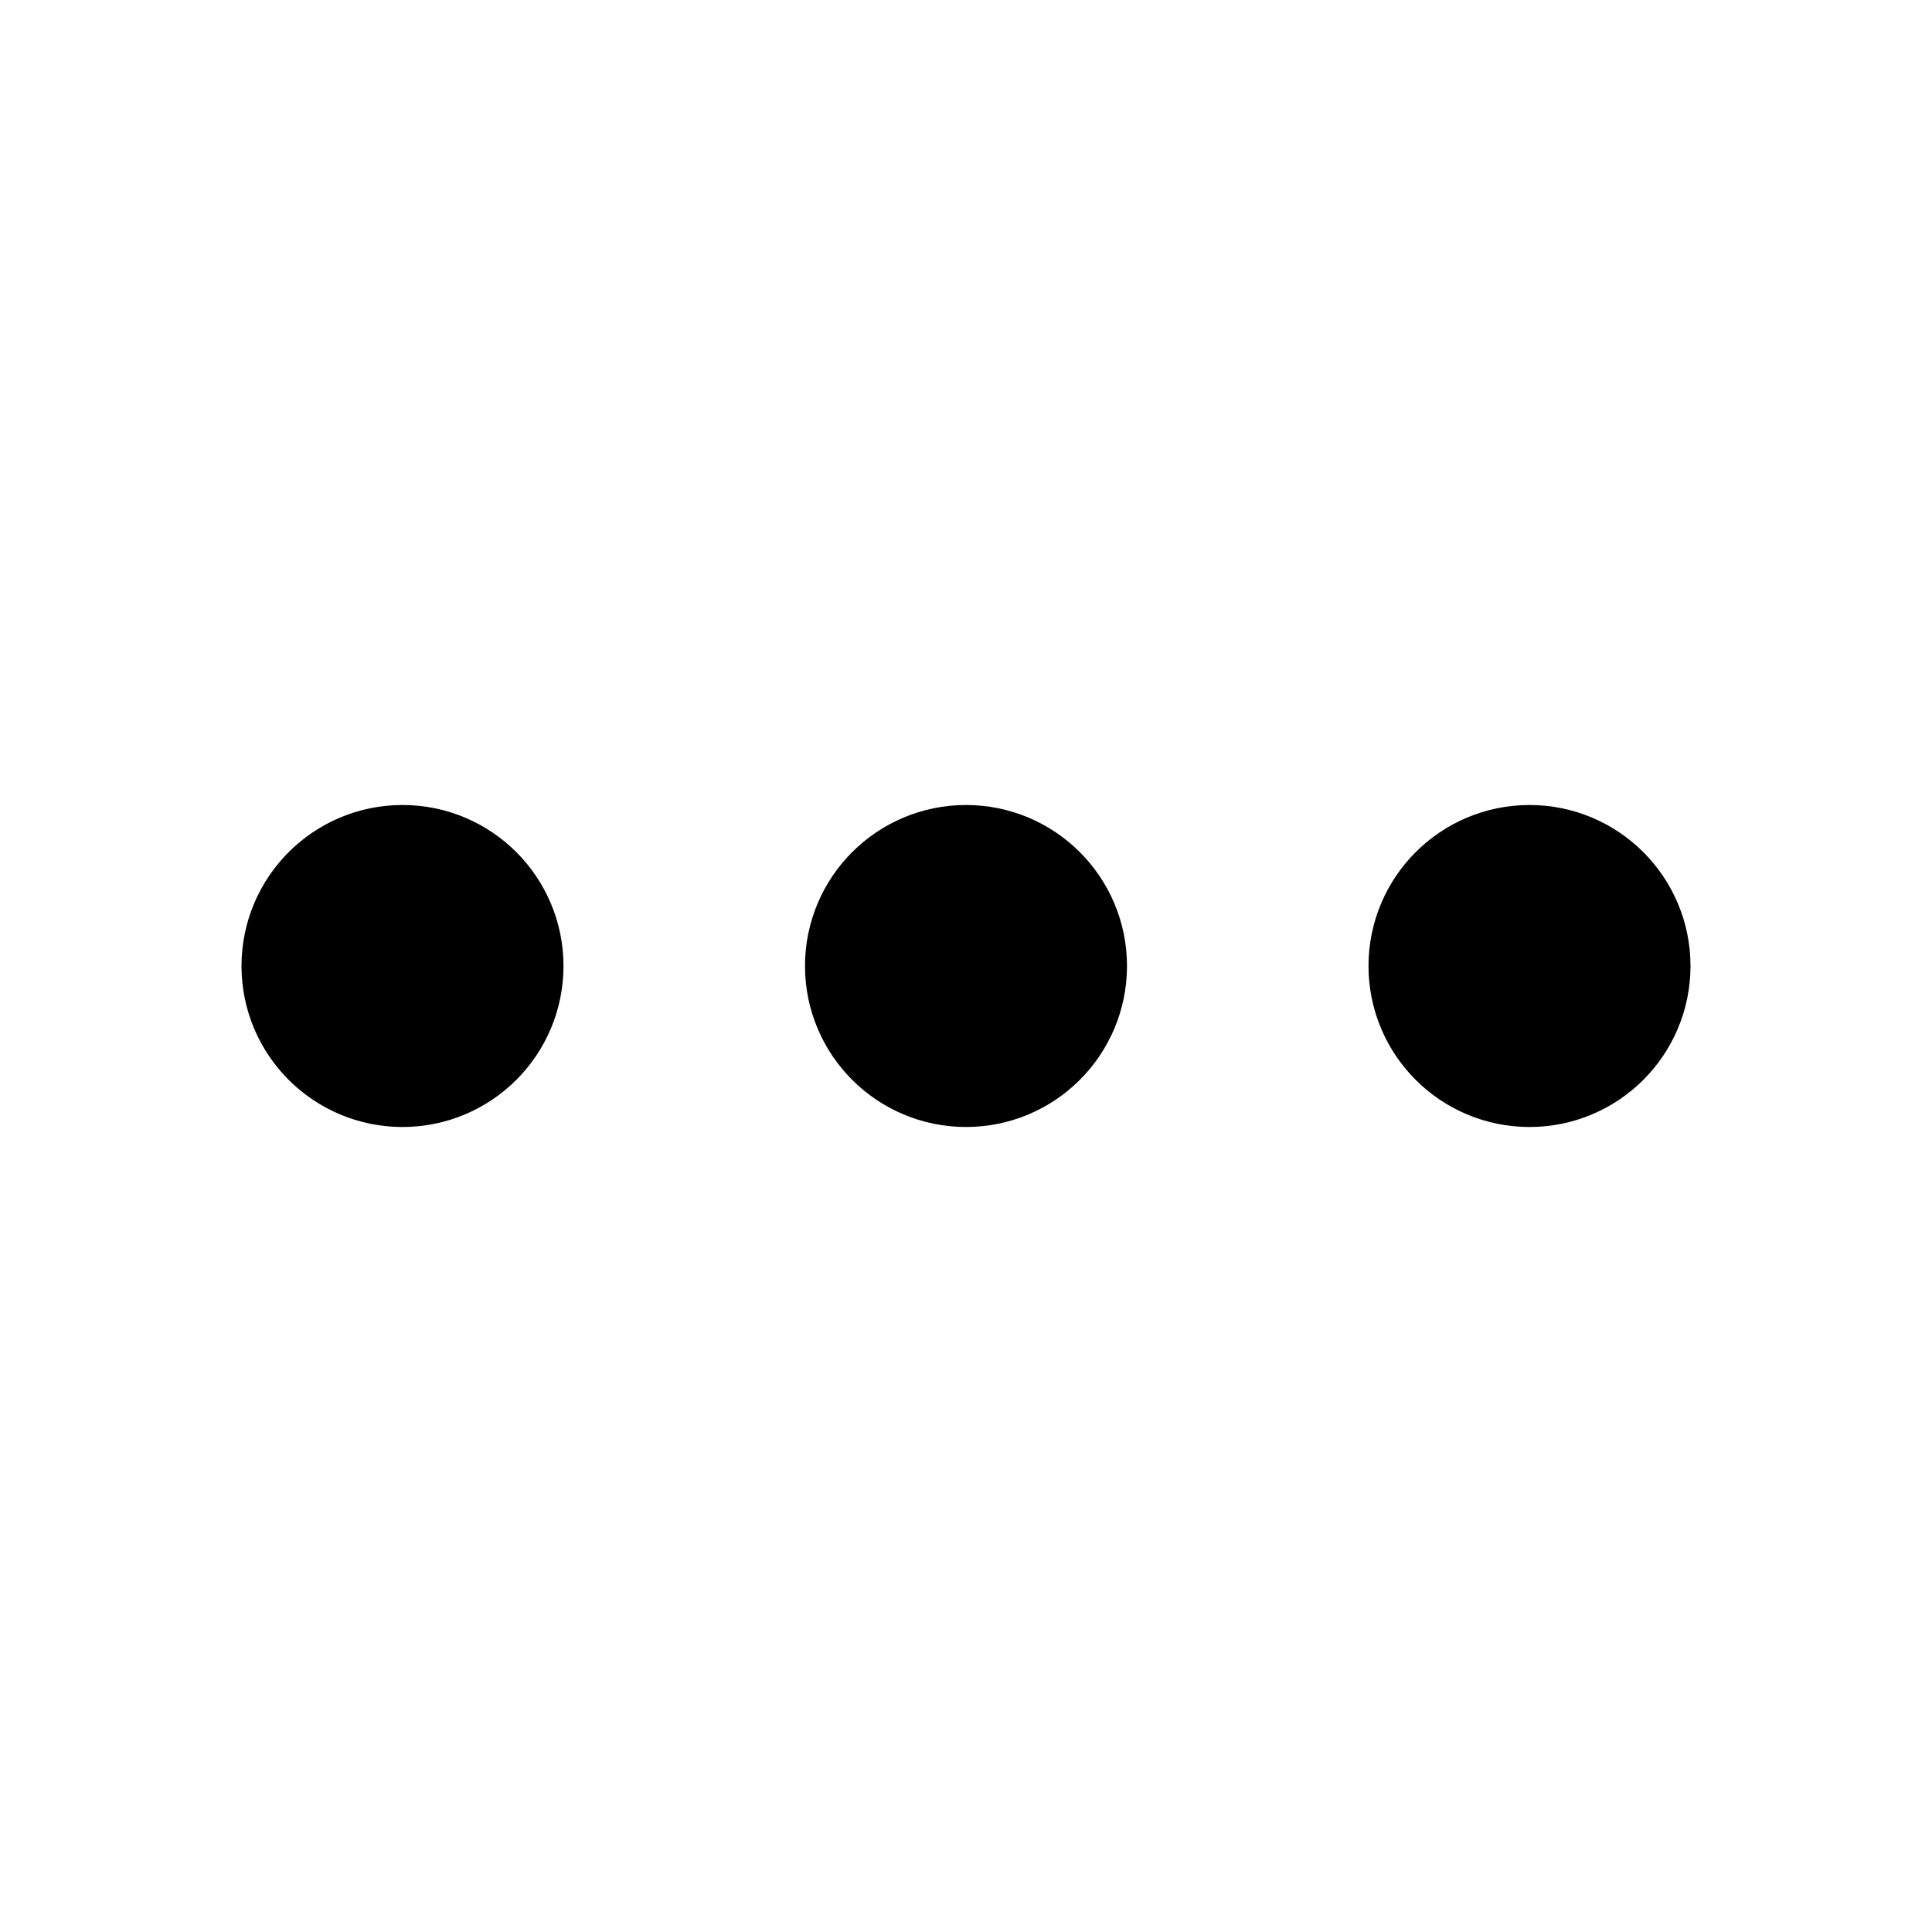
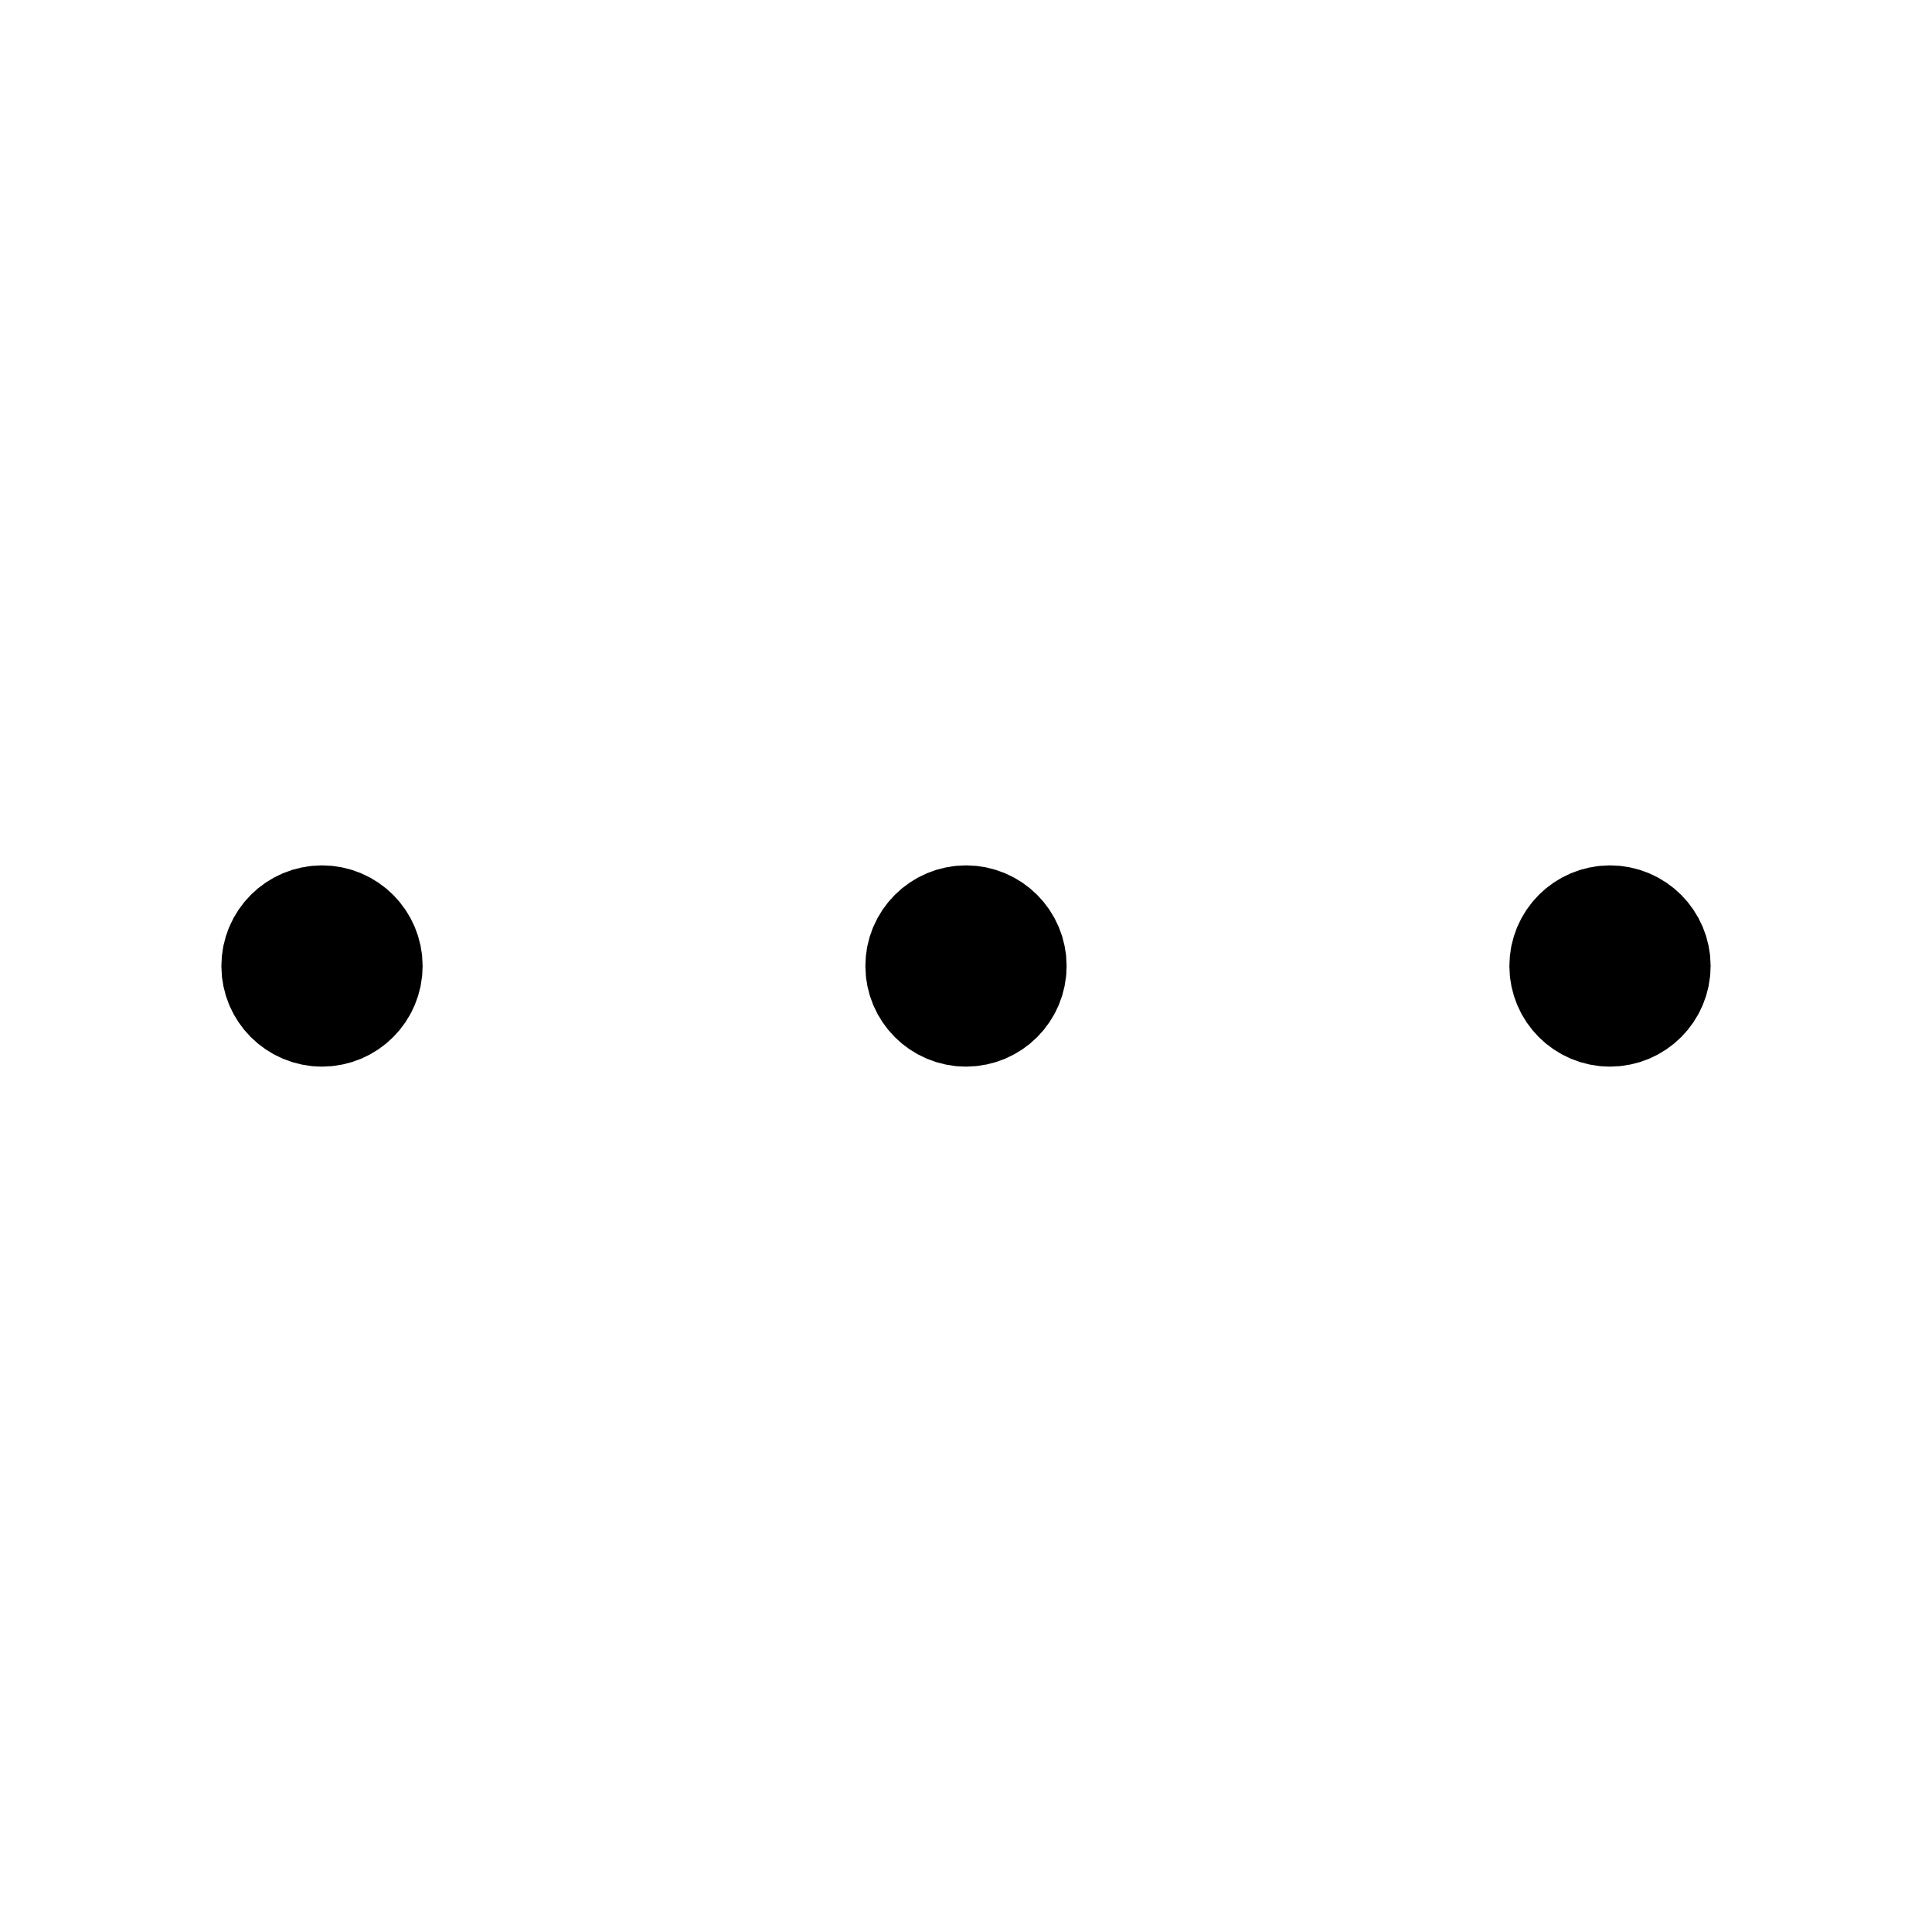
- <svg xmlns="http://www.w3.org/2000/svg" width="24" height="24" viewBox="0 0 24 24" fill="none" stroke="currentColor" stroke-width="2" stroke-linecap="round" stroke-linejoin="round" class="lucide lucide-ellipsis">
-   <circle cx="12" cy="12" r="1" />
-   <circle cx="19" cy="12" r="1" />
-   <circle cx="5" cy="12" r="1" />
+ <svg xmlns="http://www.w3.org/2000/svg" width="24" height="24" viewBox="0 0 24 24" stroke-width="1.5" fill="none">
+   <path d="M20 12.5C20.276 12.5 20.5 12.276 20.5 12C20.5 11.724 20.276 11.5 20 11.5C19.724 11.5 19.5 11.724 19.5 12C19.5 12.276 19.724 12.5 20 12.5Z" fill="currentColor" stroke="currentColor" stroke-linecap="round" stroke-linejoin="round" />
+   <path d="M12 12.5C12.276 12.5 12.5 12.276 12.5 12C12.5 11.724 12.276 11.5 12 11.5C11.724 11.5 11.5 11.724 11.5 12C11.5 12.276 11.724 12.5 12 12.5Z" fill="currentColor" stroke="currentColor" stroke-linecap="round" stroke-linejoin="round" />
+   <path d="M4 12.5C4.276 12.5 4.5 12.276 4.5 12C4.5 11.724 4.276 11.5 4 11.5C3.724 11.5 3.5 11.724 3.5 12C3.5 12.276 3.724 12.5 4 12.5Z" fill="currentColor" stroke="currentColor" stroke-linecap="round" stroke-linejoin="round" />
</svg>
